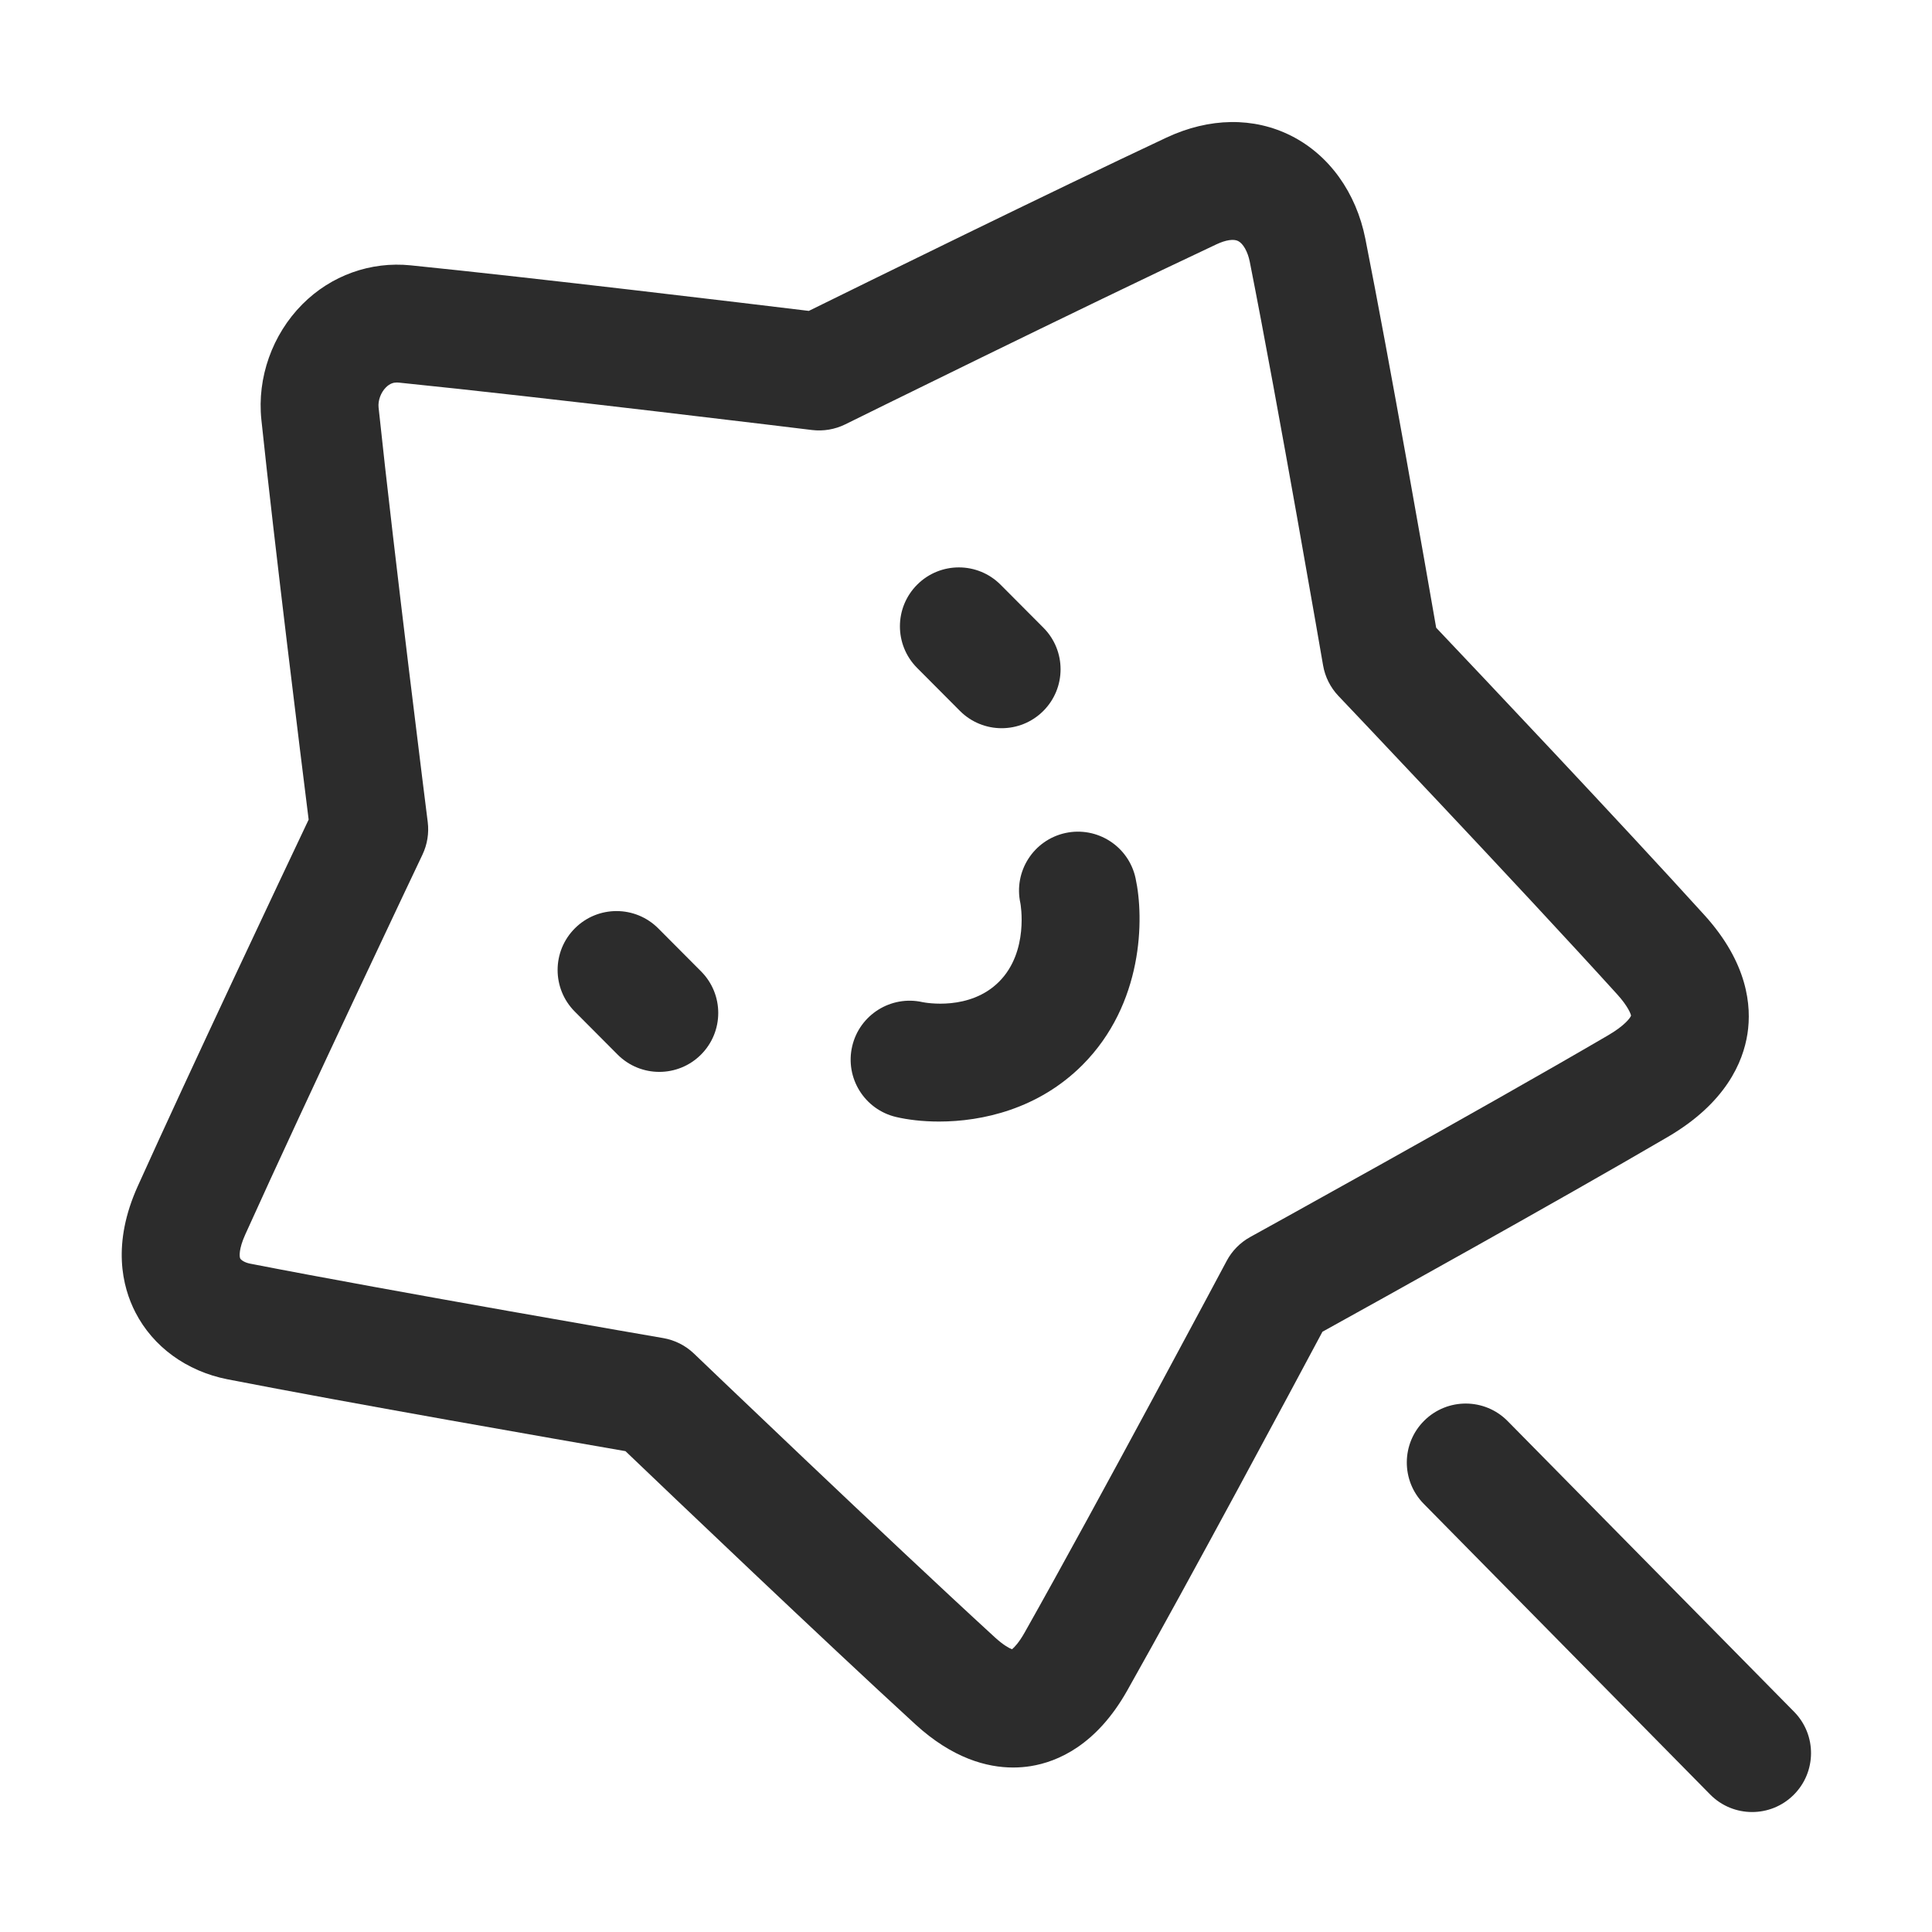
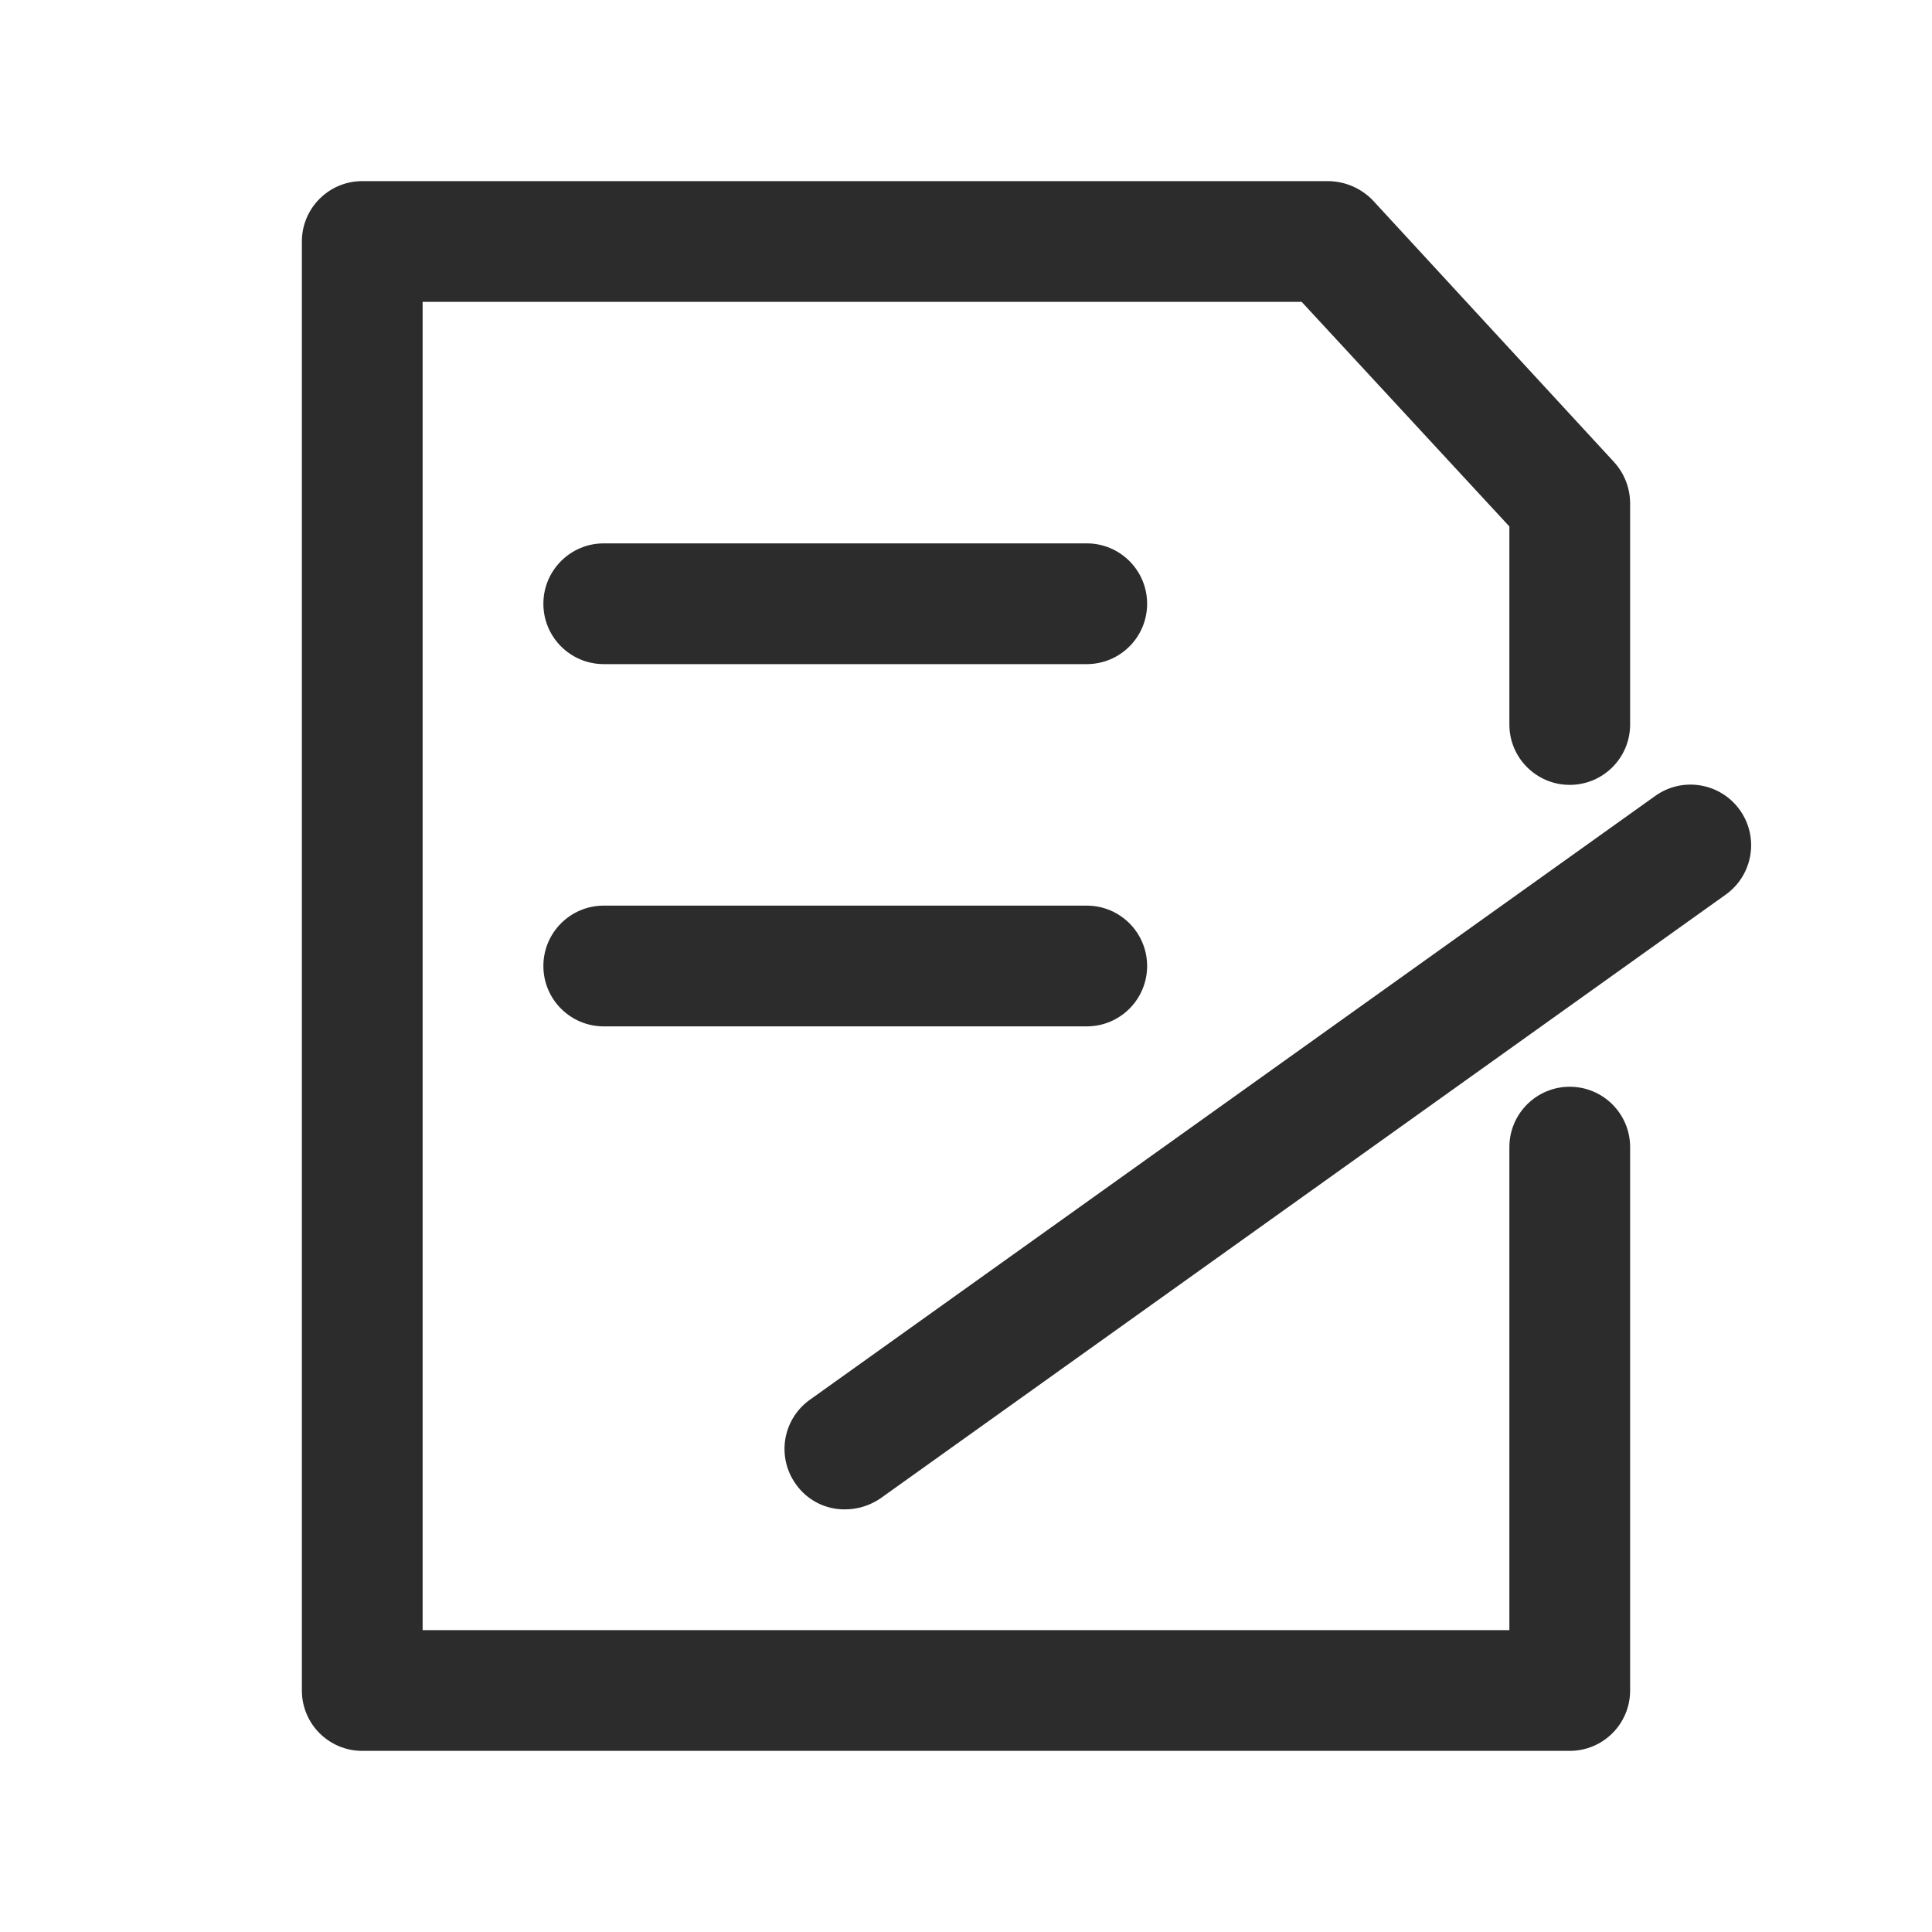
- <svg xmlns="http://www.w3.org/2000/svg" t="1755099366507" class="icon" viewBox="0 0 1024 1024" version="1.1" p-id="7074" width="48" height="48">
-   <path d="M950.896 907.262 799.112 753.232c-12.109-12.302-31.893-12.434-44.164-0.325-12.287 12.104-12.434 31.878-0.325 44.164l151.784 154.03c6.11 6.206 14.178 9.313 22.245 9.313 7.919 0 15.84-2.989 21.919-8.988C962.857 939.323 963.005 919.549 950.896 907.262z" fill="#2c2c2c" p-id="7075" />
-   <path d="M884.039 602.546c30.657-17.945 39.849-39.624 42.156-54.646 2.263-14.701 0.147-37.531-22.774-62.84-44.83-49.441-119.794-128.69-142.222-152.353-5.586-32.178-24.425-139.98-37.536-206.166-4.87-24.507-19.175-44.388-39.249-54.539-19.896-10.06-43.381-9.74-66.15 0.92-61.168 28.716-160.318 77.455-189.568 91.861-32.803-3.976-145.002-17.467-211.03-24.146-21.284-2.17-42.202 5.363-57.381 20.608-15.972 16.038-24.1 38.929-21.751 61.239 7.061 67.116 20.994 179.407 25.056 211.92-14.05 29.636-62.535 132.147-90.515 194.163-13.837 30.556-8.352 53.304-1.312 67.004 9.379 18.25 27.084 31.166 48.678 35.462 64.594 12.617 177.831 32.346 211.061 38.105 23.968 22.916 104.748 99.984 153.598 144.738 19.759 18.117 38.028 22.942 51.891 22.942 3.361 0 6.461-0.284 9.262-0.727 14.365-2.292 34.922-11.127 51.245-40.154 33.336-59.073 87.723-160.68 103.426-190.086 28.391-15.708 124.572-69.067 183.102-103.294C884.029 602.551 884.034 602.551 884.039 602.546zM852.483 548.643c-68.234 39.899-188.638 106.334-189.843 106.999-5.302 2.923-9.643 7.325-12.484 12.673-0.682 1.276-68.346 128.329-107.076 196.965-2.948 5.236-5.429 7.849-6.7 8.861-1.514-0.569-4.666-2.273-9.069-6.309-57.066-52.282-158.473-149.42-159.49-150.396-4.493-4.306-10.177-7.172-16.313-8.23-1.429-0.244-143.858-24.787-218.985-39.457-2.917-0.579-4.793-1.942-5.195-2.725-0.457-0.889-0.874-4.901 2.674-12.729 32.569-72.198 93.31-200.045 93.92-201.331 2.562-5.384 3.523-11.391 2.78-17.309-0.178-1.408-17.827-141.623-26.047-219.707-0.382-3.635 1.184-7.905 3.894-10.624 2.115-2.124 4.123-2.592 5.78-2.592 0.371 0 0.721 0.02 1.057 0.056 76.916 7.777 217.583 24.954 218.996 25.127 6.019 0.727 12.164-0.31 17.619-2.999 1.245-0.615 125.36-61.9 196.787-95.44 4.895-2.297 9.063-2.923 11.437-1.733 2.699 1.367 5.119 5.673 6.172 10.96 15.311 77.303 38.629 212.591 38.862 213.948 1.047 6.09 3.883 11.732 8.138 16.211 0.951 0.997 95.328 100.345 147.738 158.148 5.881 6.492 7.285 10.609 7.345 11.3C864.164 539.35 861.291 543.483 852.483 548.643z" fill="#2c2c2c" p-id="7076" />
-   <path d="M348.905 492.08c-12.169-12.22-31.949-12.266-44.169-0.086-12.22 12.169-12.261 31.944-0.086 44.169l22.676 22.769c6.1 6.126 14.111 9.19 22.128 9.19 7.971 0 15.946-3.035 22.041-9.104 12.22-12.169 12.261-31.949 0.086-44.169L348.905 492.08z" fill="#2c2c2c" p-id="7077" />
-   <path d="M508.766 376.774c6.105 6.126 14.117 9.19 22.128 9.19 7.971 0 15.946-3.035 22.041-9.104 12.22-12.174 12.261-31.949 0.086-44.169l-22.682-22.769c-12.179-12.22-31.949-12.256-44.169-0.086-12.22 12.174-12.261 31.949-0.086 44.169L508.766 376.774z" fill="#2c2c2c" p-id="7078" />
-   <path d="M564.679 441.516c-16.852 3.681-27.531 20.323-23.856 37.175 0.056 0.249 4.707 25.564-11.29 41.622-15.525 15.576-39.035 11.153-40.616 10.833-16.674-3.716-33.311 6.669-37.226 23.353-3.935 16.79 6.487 33.596 23.281 37.536 6.004 1.408 13.852 2.41 22.748 2.41 22.895 0 52.745-6.634 76.067-30.047 32.168-32.289 32.778-77.44 28.065-99.023C598.167 448.516 581.519 437.856 564.679 441.516z" fill="#2c2c2c" p-id="7079" />
+ <svg xmlns="http://www.w3.org/2000/svg" t="1766931023526" class="icon" viewBox="0 0 1024 1024" version="1.1" p-id="5007" width="256" height="256">
+   <path d="M832 928H192a32 32 0 0 1-32-32V128a32 32 0 0 1 32-32h512a33.28 33.28 0 0 1 23.68 10.24l128 138.88a32.64 32.64 0 0 1 8.32 21.76V384a32 32 0 0 1-64 0V279.04L689.92 160H224v704h576v-256a32 32 0 0 1 64 0V896a32 32 0 0 1-32 32z" fill="#2c2c2c" p-id="5008" />
+   <path d="M576 352H320a32 32 0 0 1 0-64h256a32 32 0 0 1 0 64zM576 544H320a32 32 0 0 1 0-64h256a32 32 0 0 1 0 64zM448 800a31.36 31.36 0 0 1-26.24-13.44 32 32 0 0 1 7.68-44.8l448-320a32 32 0 0 1 37.12 52.48l-448 320a33.28 33.28 0 0 1-18.56 5.76z" fill="#2c2c2c" p-id="5009" />
</svg>
